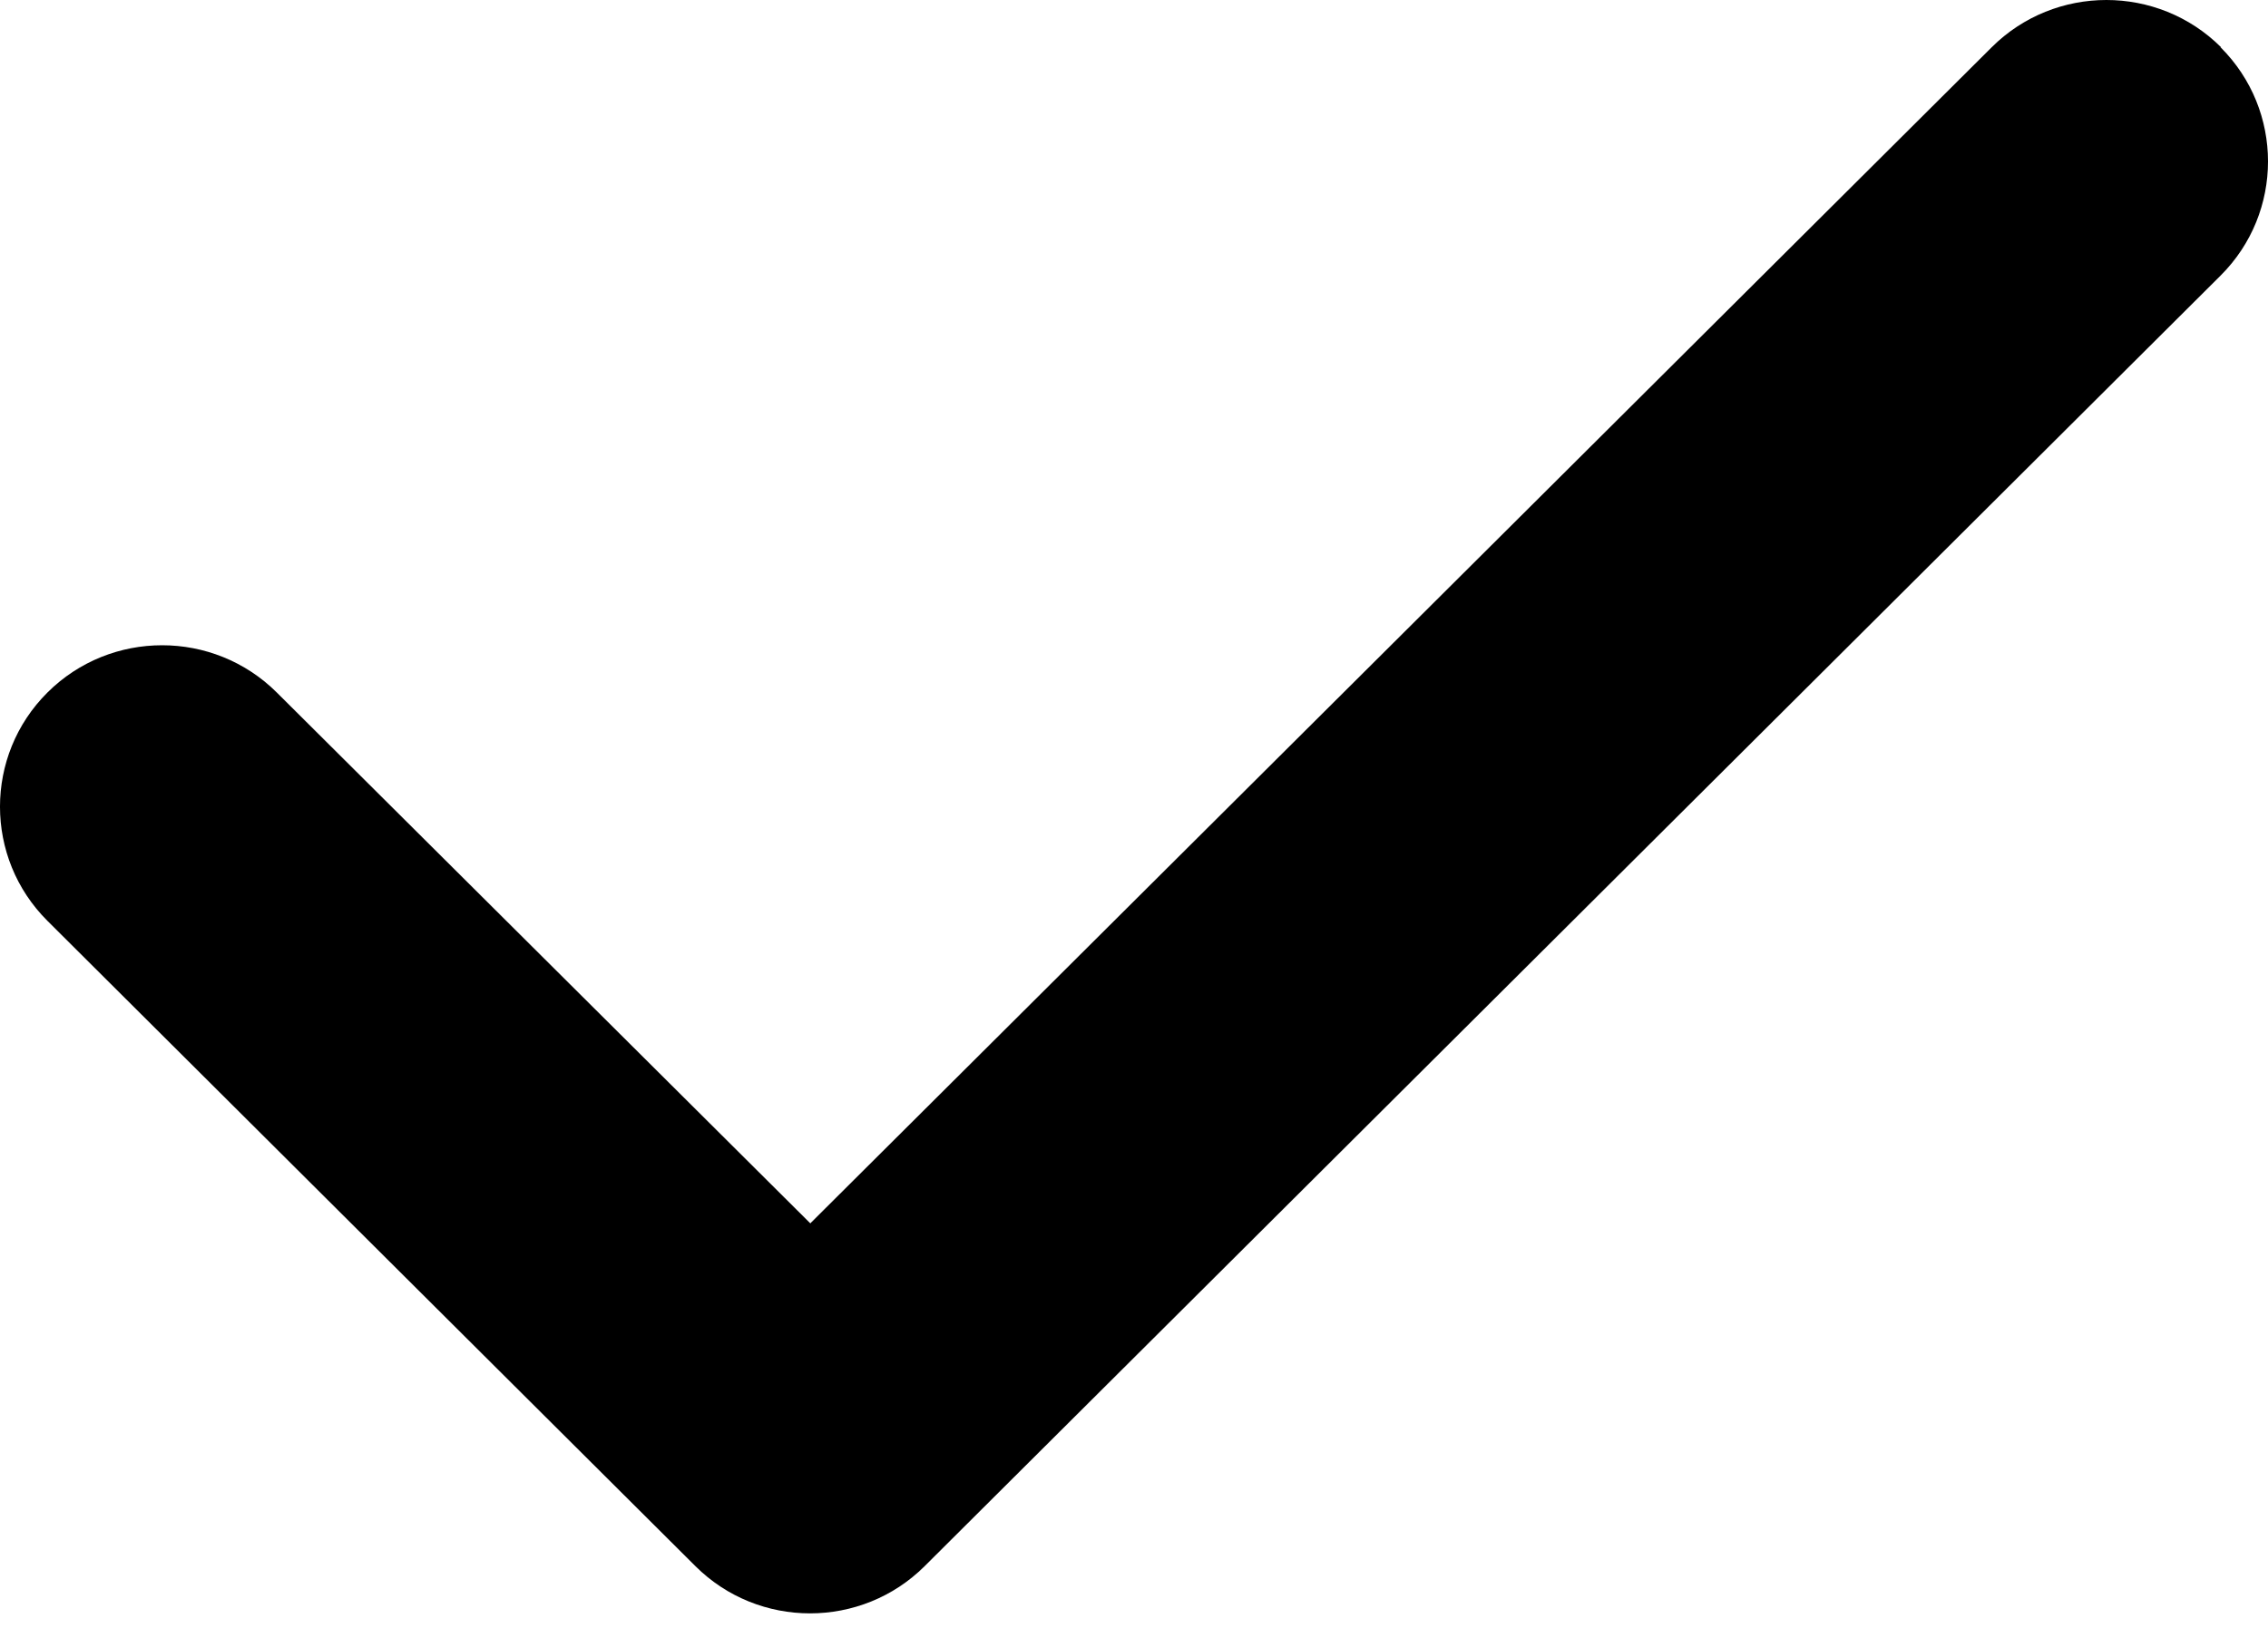
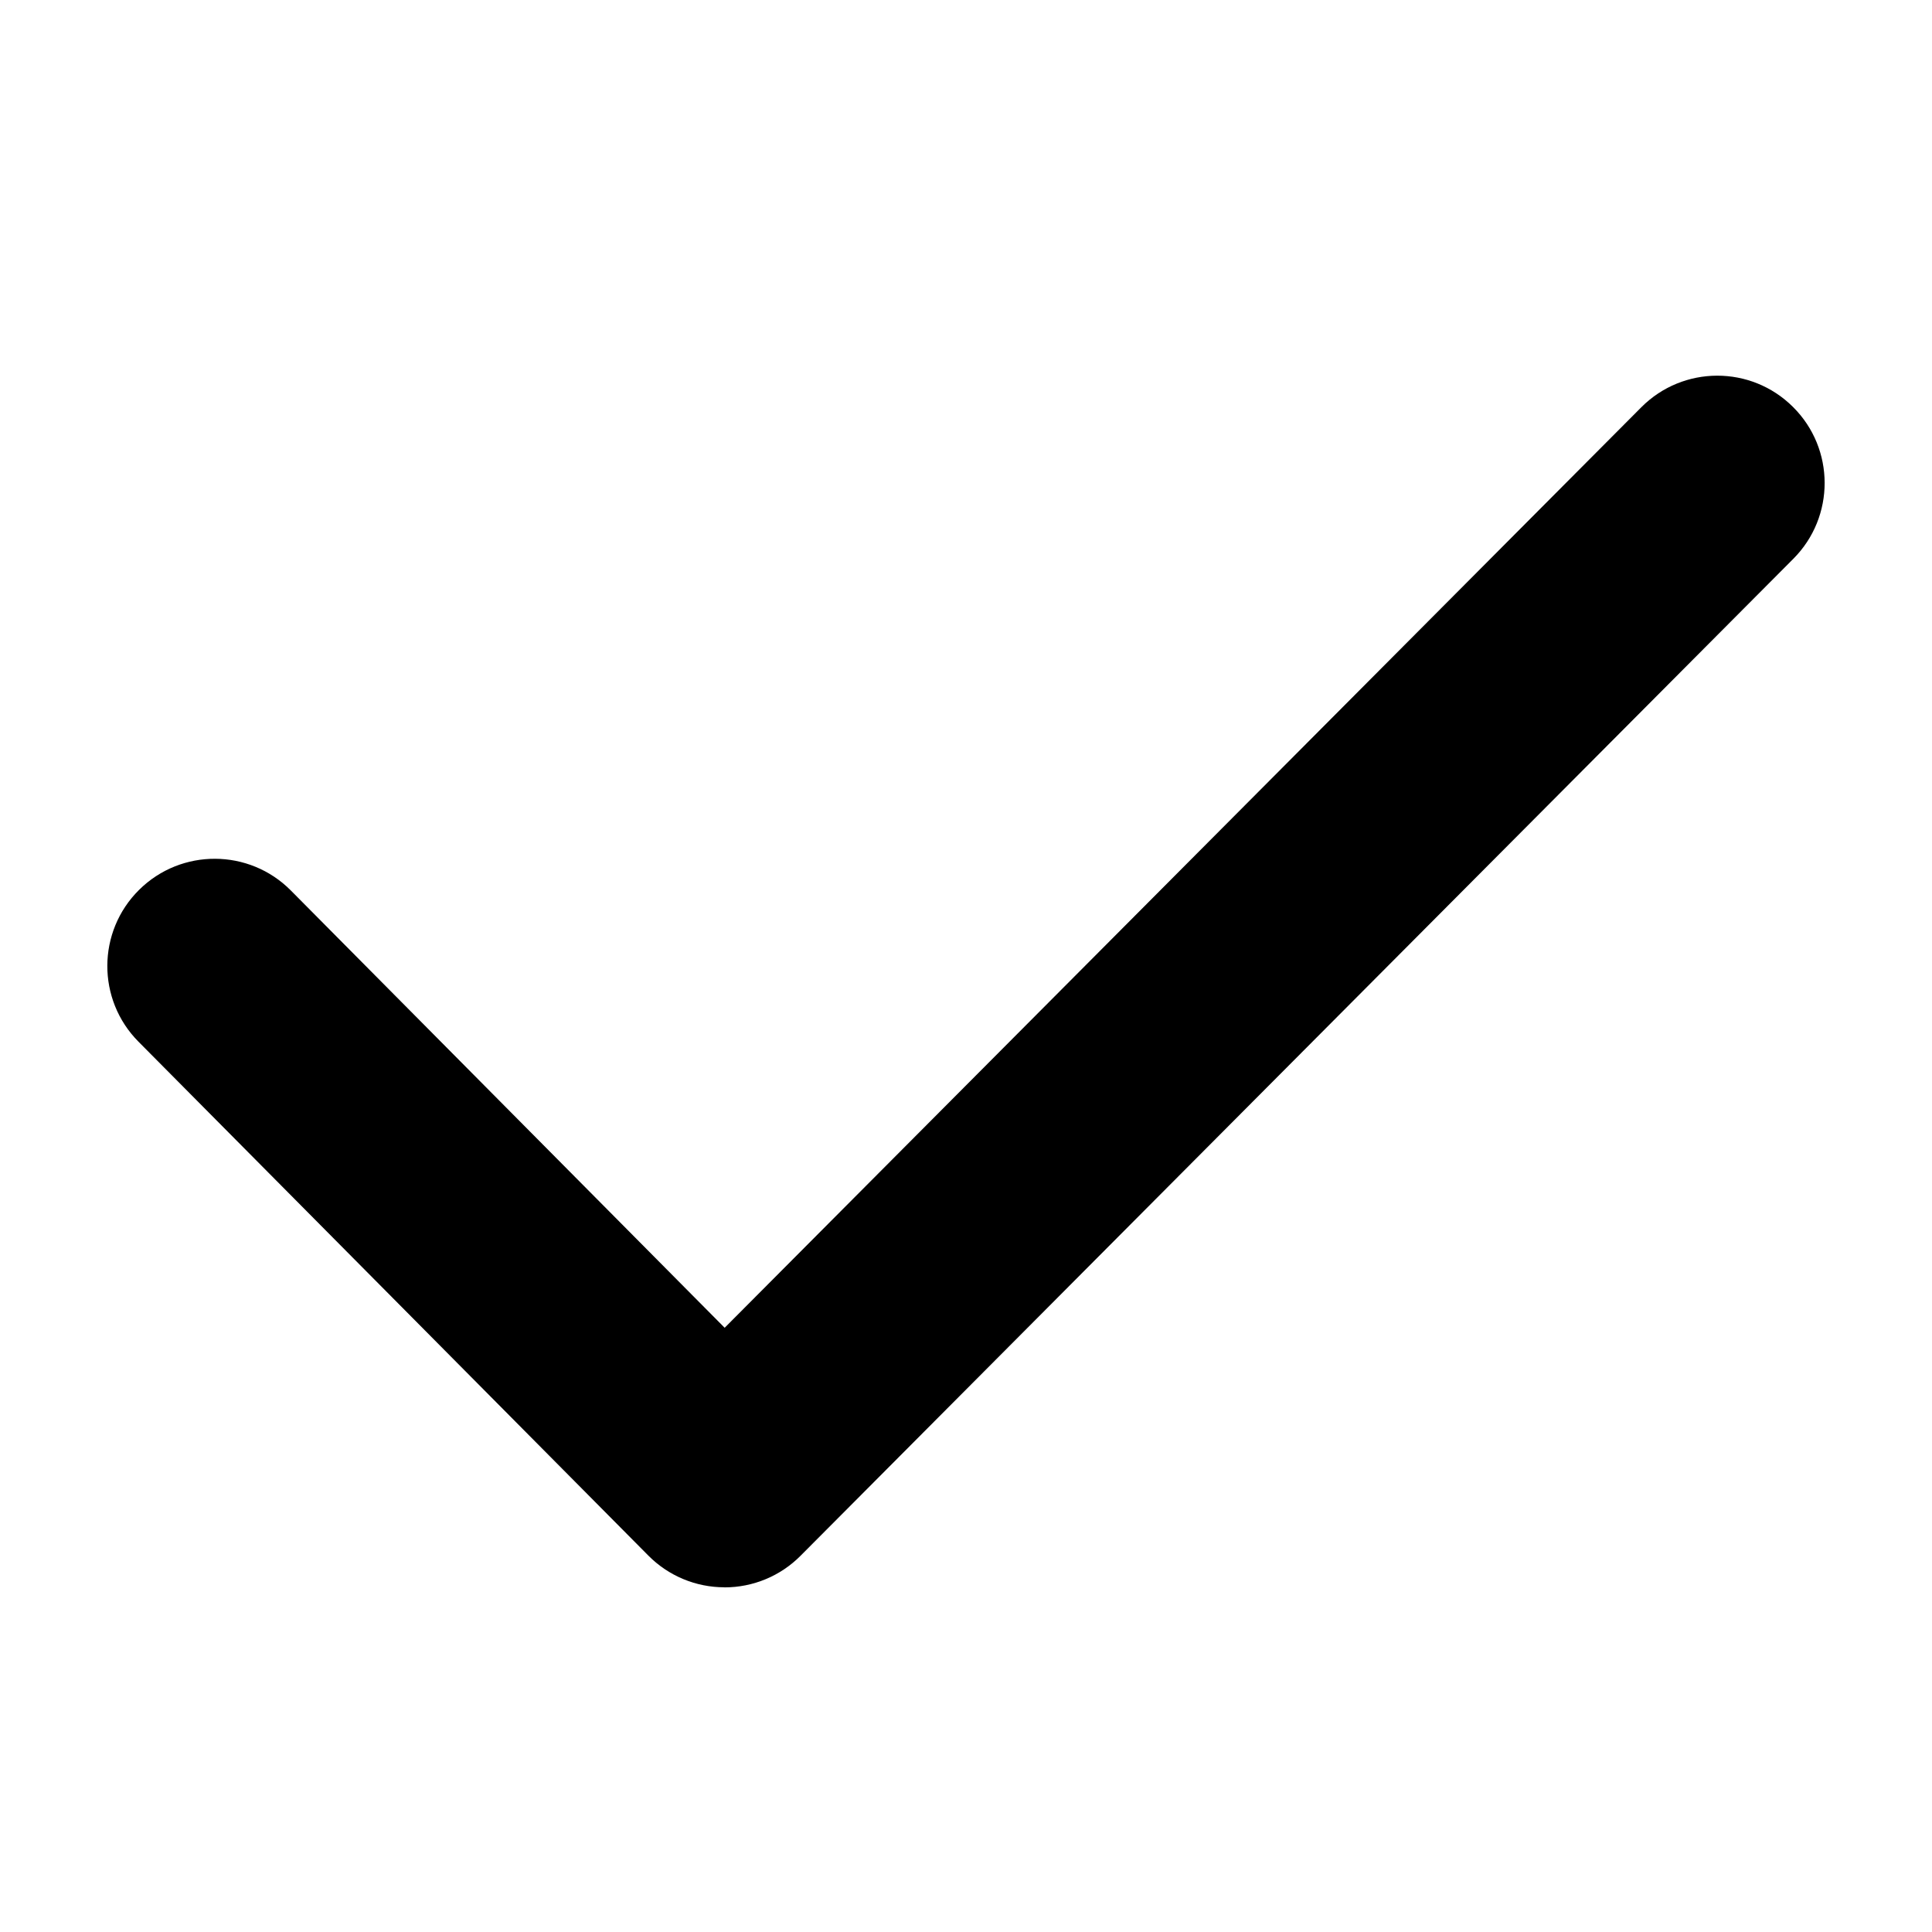
- <svg xmlns="http://www.w3.org/2000/svg" width="54" height="39" viewBox="0 0 54 39" fill="none">
-   <path d="M52.87 1.125C54.377 2.626 54.377 5.063 52.87 6.564L22.016 37.298C20.51 38.798 18.063 38.798 16.557 37.298L1.13 21.931C-0.377 20.43 -0.377 17.993 1.13 16.492C2.636 14.992 5.083 14.992 6.59 16.492L19.293 29.134L47.422 1.125C48.929 -0.375 51.376 -0.375 52.882 1.125H52.87Z" fill="black" />
+ <svg xmlns="http://www.w3.org/2000/svg" width="24" height="24" viewBox="0 0 24 24" fill="none">
+   <path d="M9 19.718H8.999C8.644 19.718 8.303 19.576 8.053 19.323L1.72 12.94C1.201 12.417 1.205 11.572 1.728 11.054C2.251 10.536 3.096 10.54 3.613 11.062L9.002 16.494L20.389 5.059C20.908 4.538 21.752 4.535 22.274 5.056C22.796 5.575 22.797 6.42 22.278 6.941L9.945 19.326C9.695 19.578 9.355 19.719 9 19.719V19.718Z" fill="black" />
</svg>
